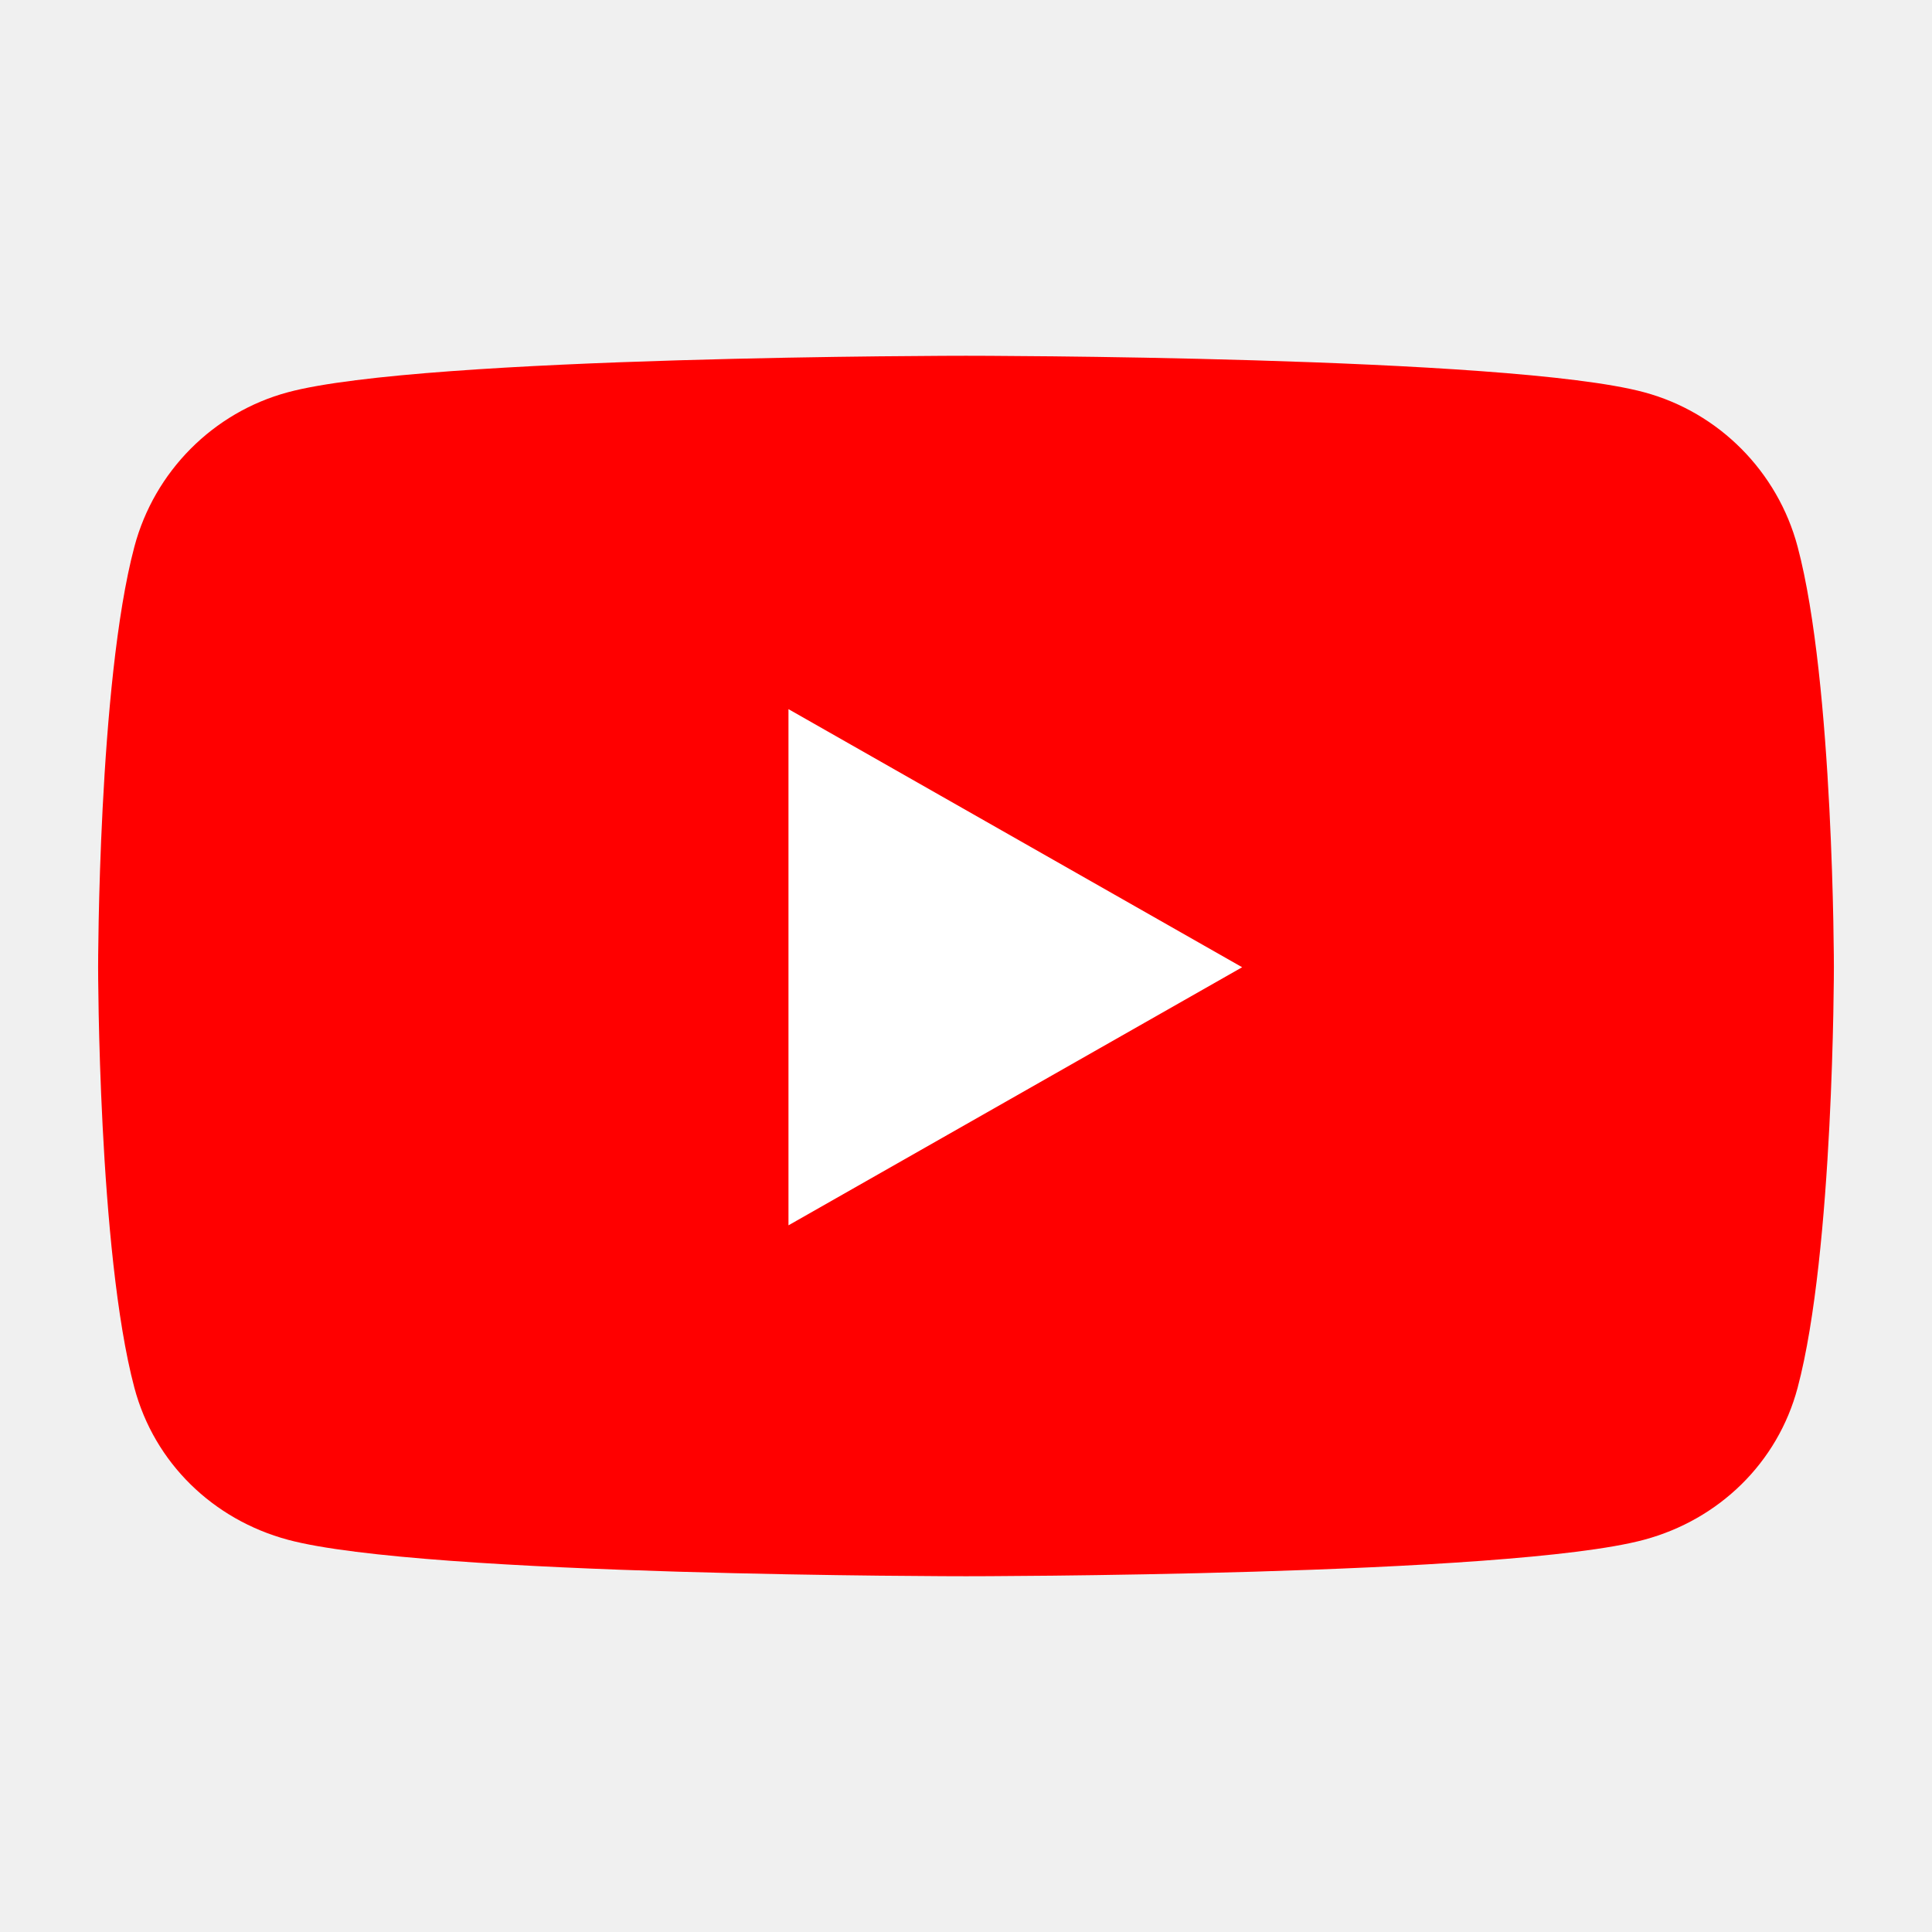
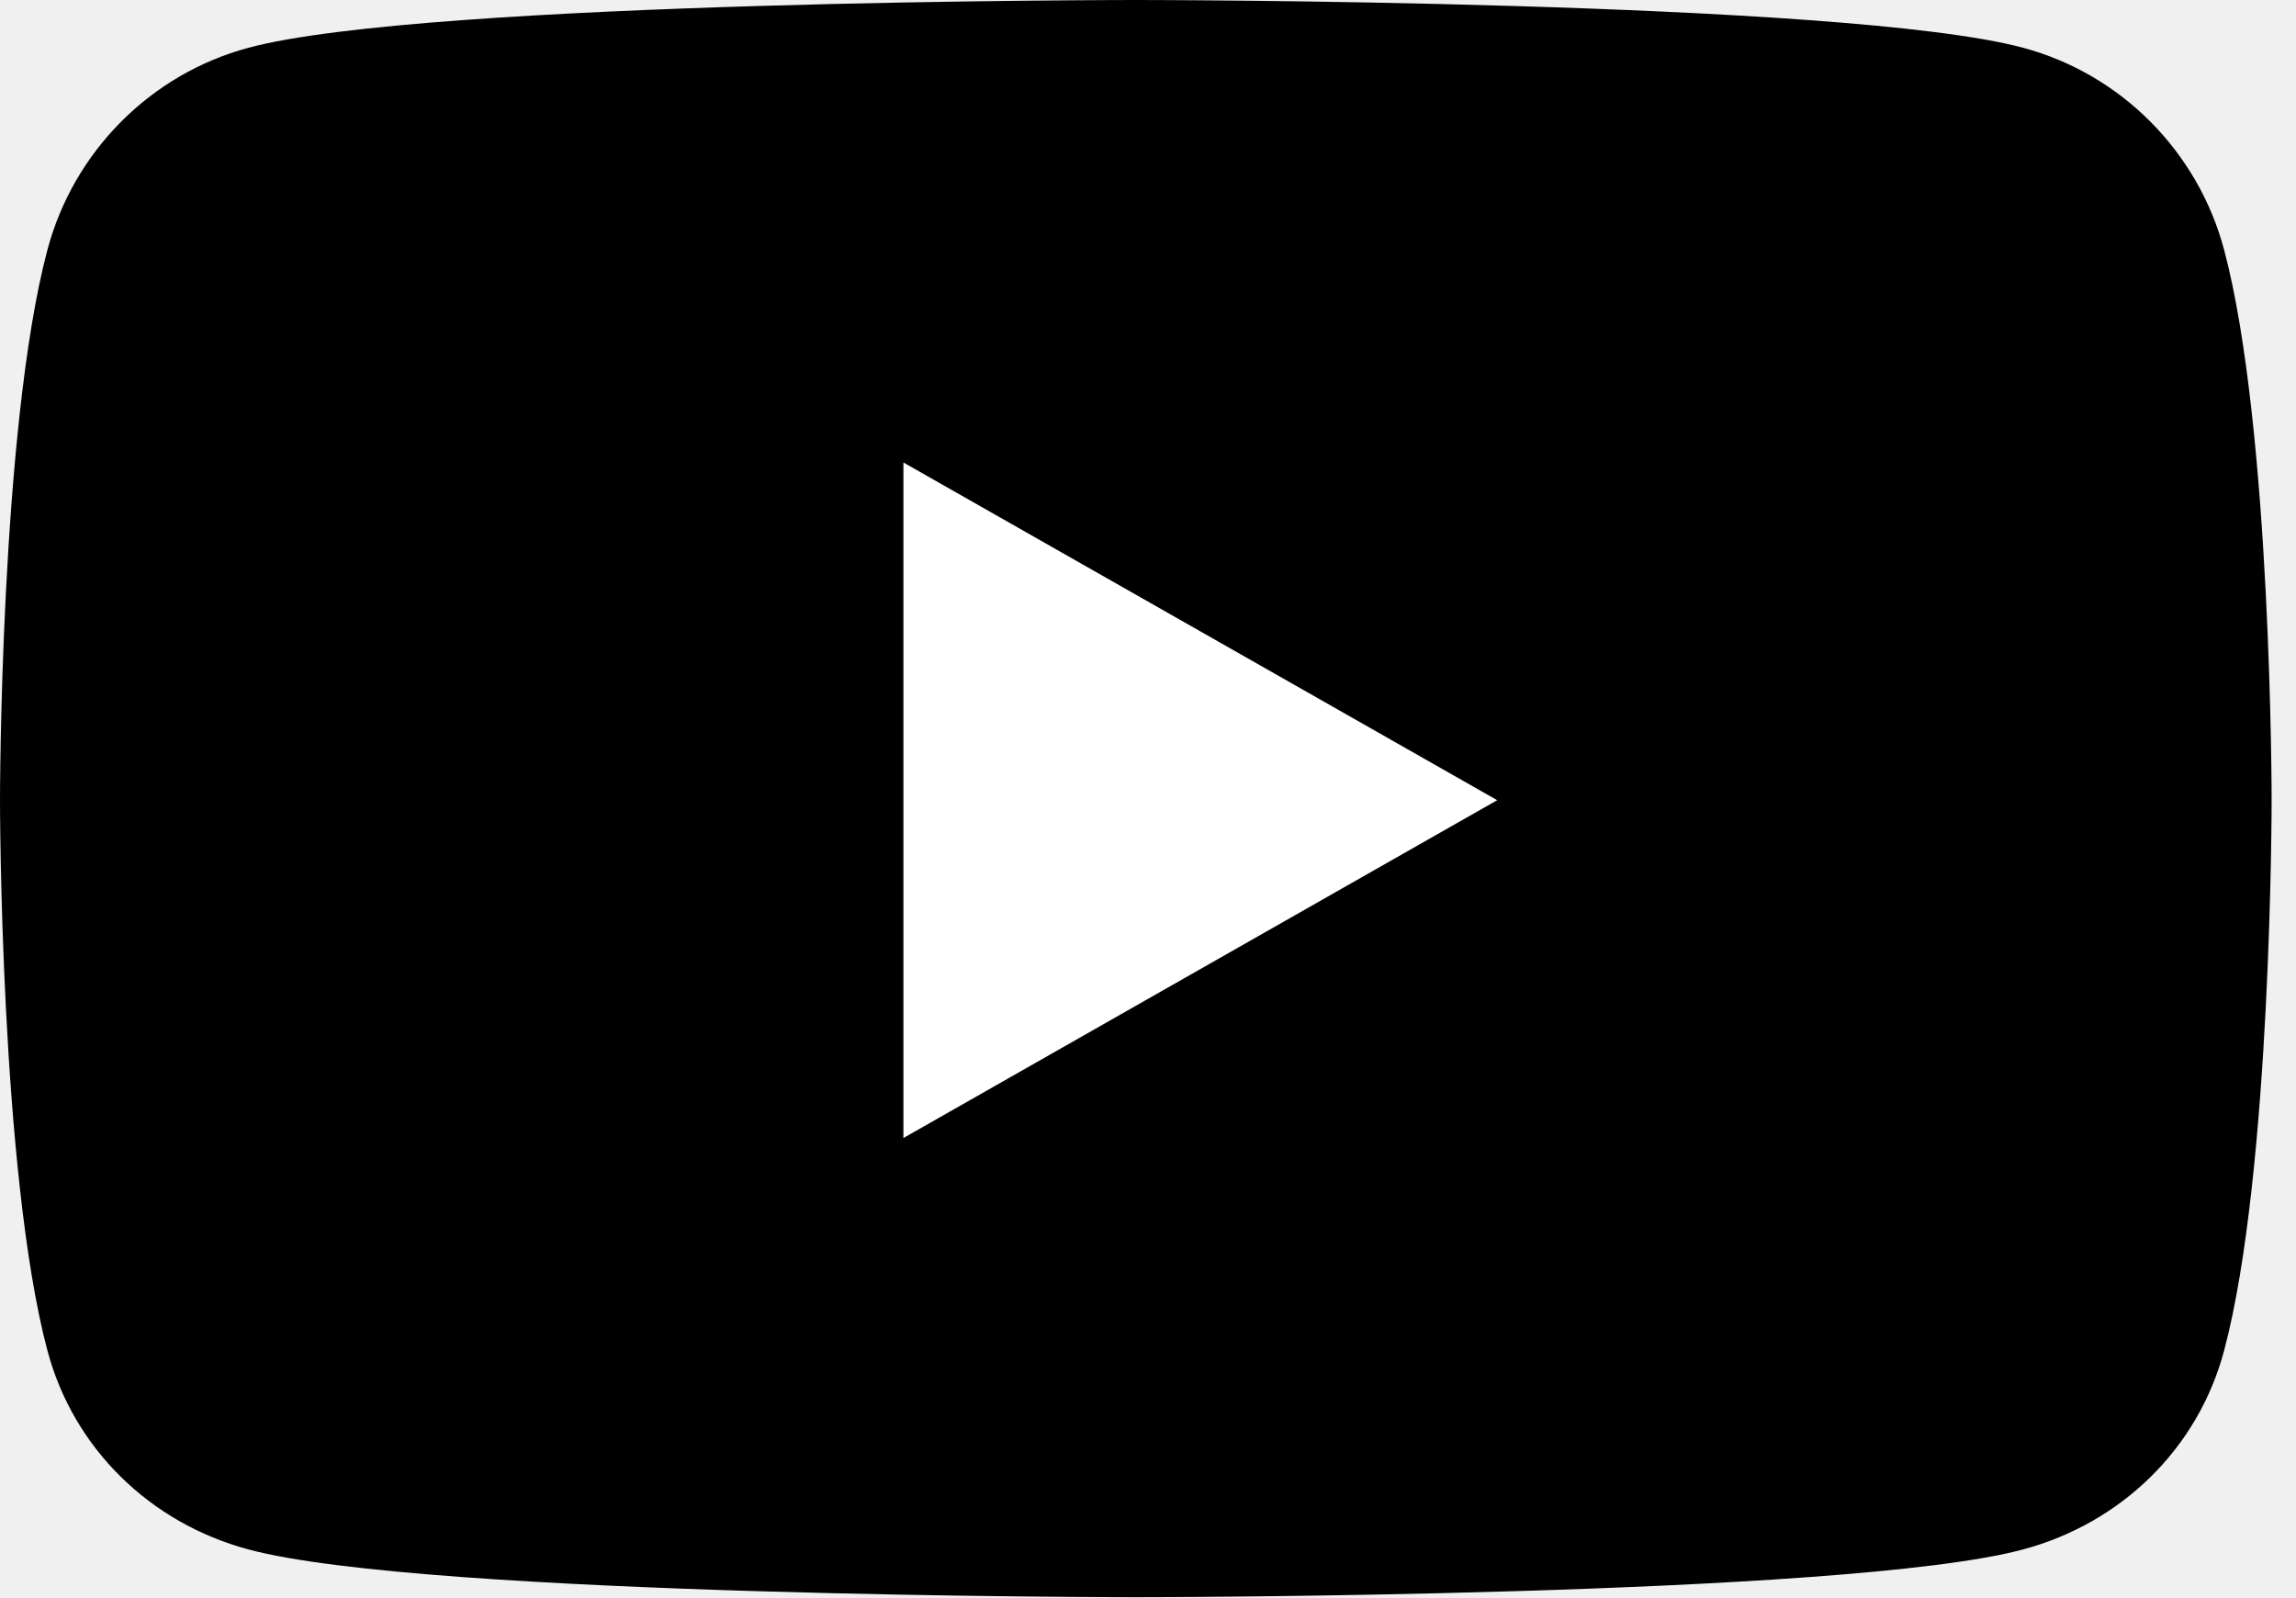
- <svg xmlns="http://www.w3.org/2000/svg" height="512px" style="enable-background:new 0 0 512 512;" version="1.1" viewBox="0 0 512 512" width="512px" xml:space="preserve">
-   <g id="_x33_95-youtube">
-     <g>
-       <path d="M476.387,144.888c-5.291-19.919-20.878-35.608-40.67-40.933C399.845,94.282,256,94.282,256,94.282    s-143.845,0-179.719,9.674c-19.791,5.325-35.378,21.013-40.668,40.933c-9.612,36.105-9.612,111.438-9.612,111.438    s0,75.334,9.612,111.438c5.29,19.92,20.877,34.955,40.668,40.281C112.155,417.719,256,417.719,256,417.719    s143.845,0,179.717-9.674c19.792-5.326,35.379-20.361,40.67-40.281c9.612-36.104,9.612-111.438,9.612-111.438    S485.999,180.994,476.387,144.888z" style="fill:#FF0000;" />
-       <polygon points="208.954,324.723 208.954,187.93 329.18,256.328   " style="fill:#FFFFFF;" />
-     </g>
-   </g>
-   <g id="Layer_1" />
+ <svg xmlns="http://www.w3.org/2000/svg" width="23" height="16" viewBox="0 0 23 16" fill="none">
+   <path d="M22.28 2.503C22.018 1.518 21.247 0.742 20.268 0.479C18.494 1.88708e-07 11.378 0 11.378 0C11.378 0 4.262 1.88708e-07 2.487 0.479C1.508 0.742 0.737 1.518 0.475 2.503C-4.7177e-08 4.29 0 8.016 0 8.016C0 8.016 -4.7177e-08 11.743 0.475 13.529C0.737 14.514 1.508 15.258 2.487 15.521C4.262 16 11.378 16 11.378 16C11.378 16 18.494 16 20.268 15.521C21.247 15.258 22.018 14.514 22.28 13.529C22.756 11.743 22.756 8.016 22.756 8.016C22.756 8.016 22.756 4.29 22.28 2.503Z" fill="black" />
+   <path d="M9.05 11.4V4.633L14.998 8.016L9.05 11.4Z" fill="white" />
</svg>
